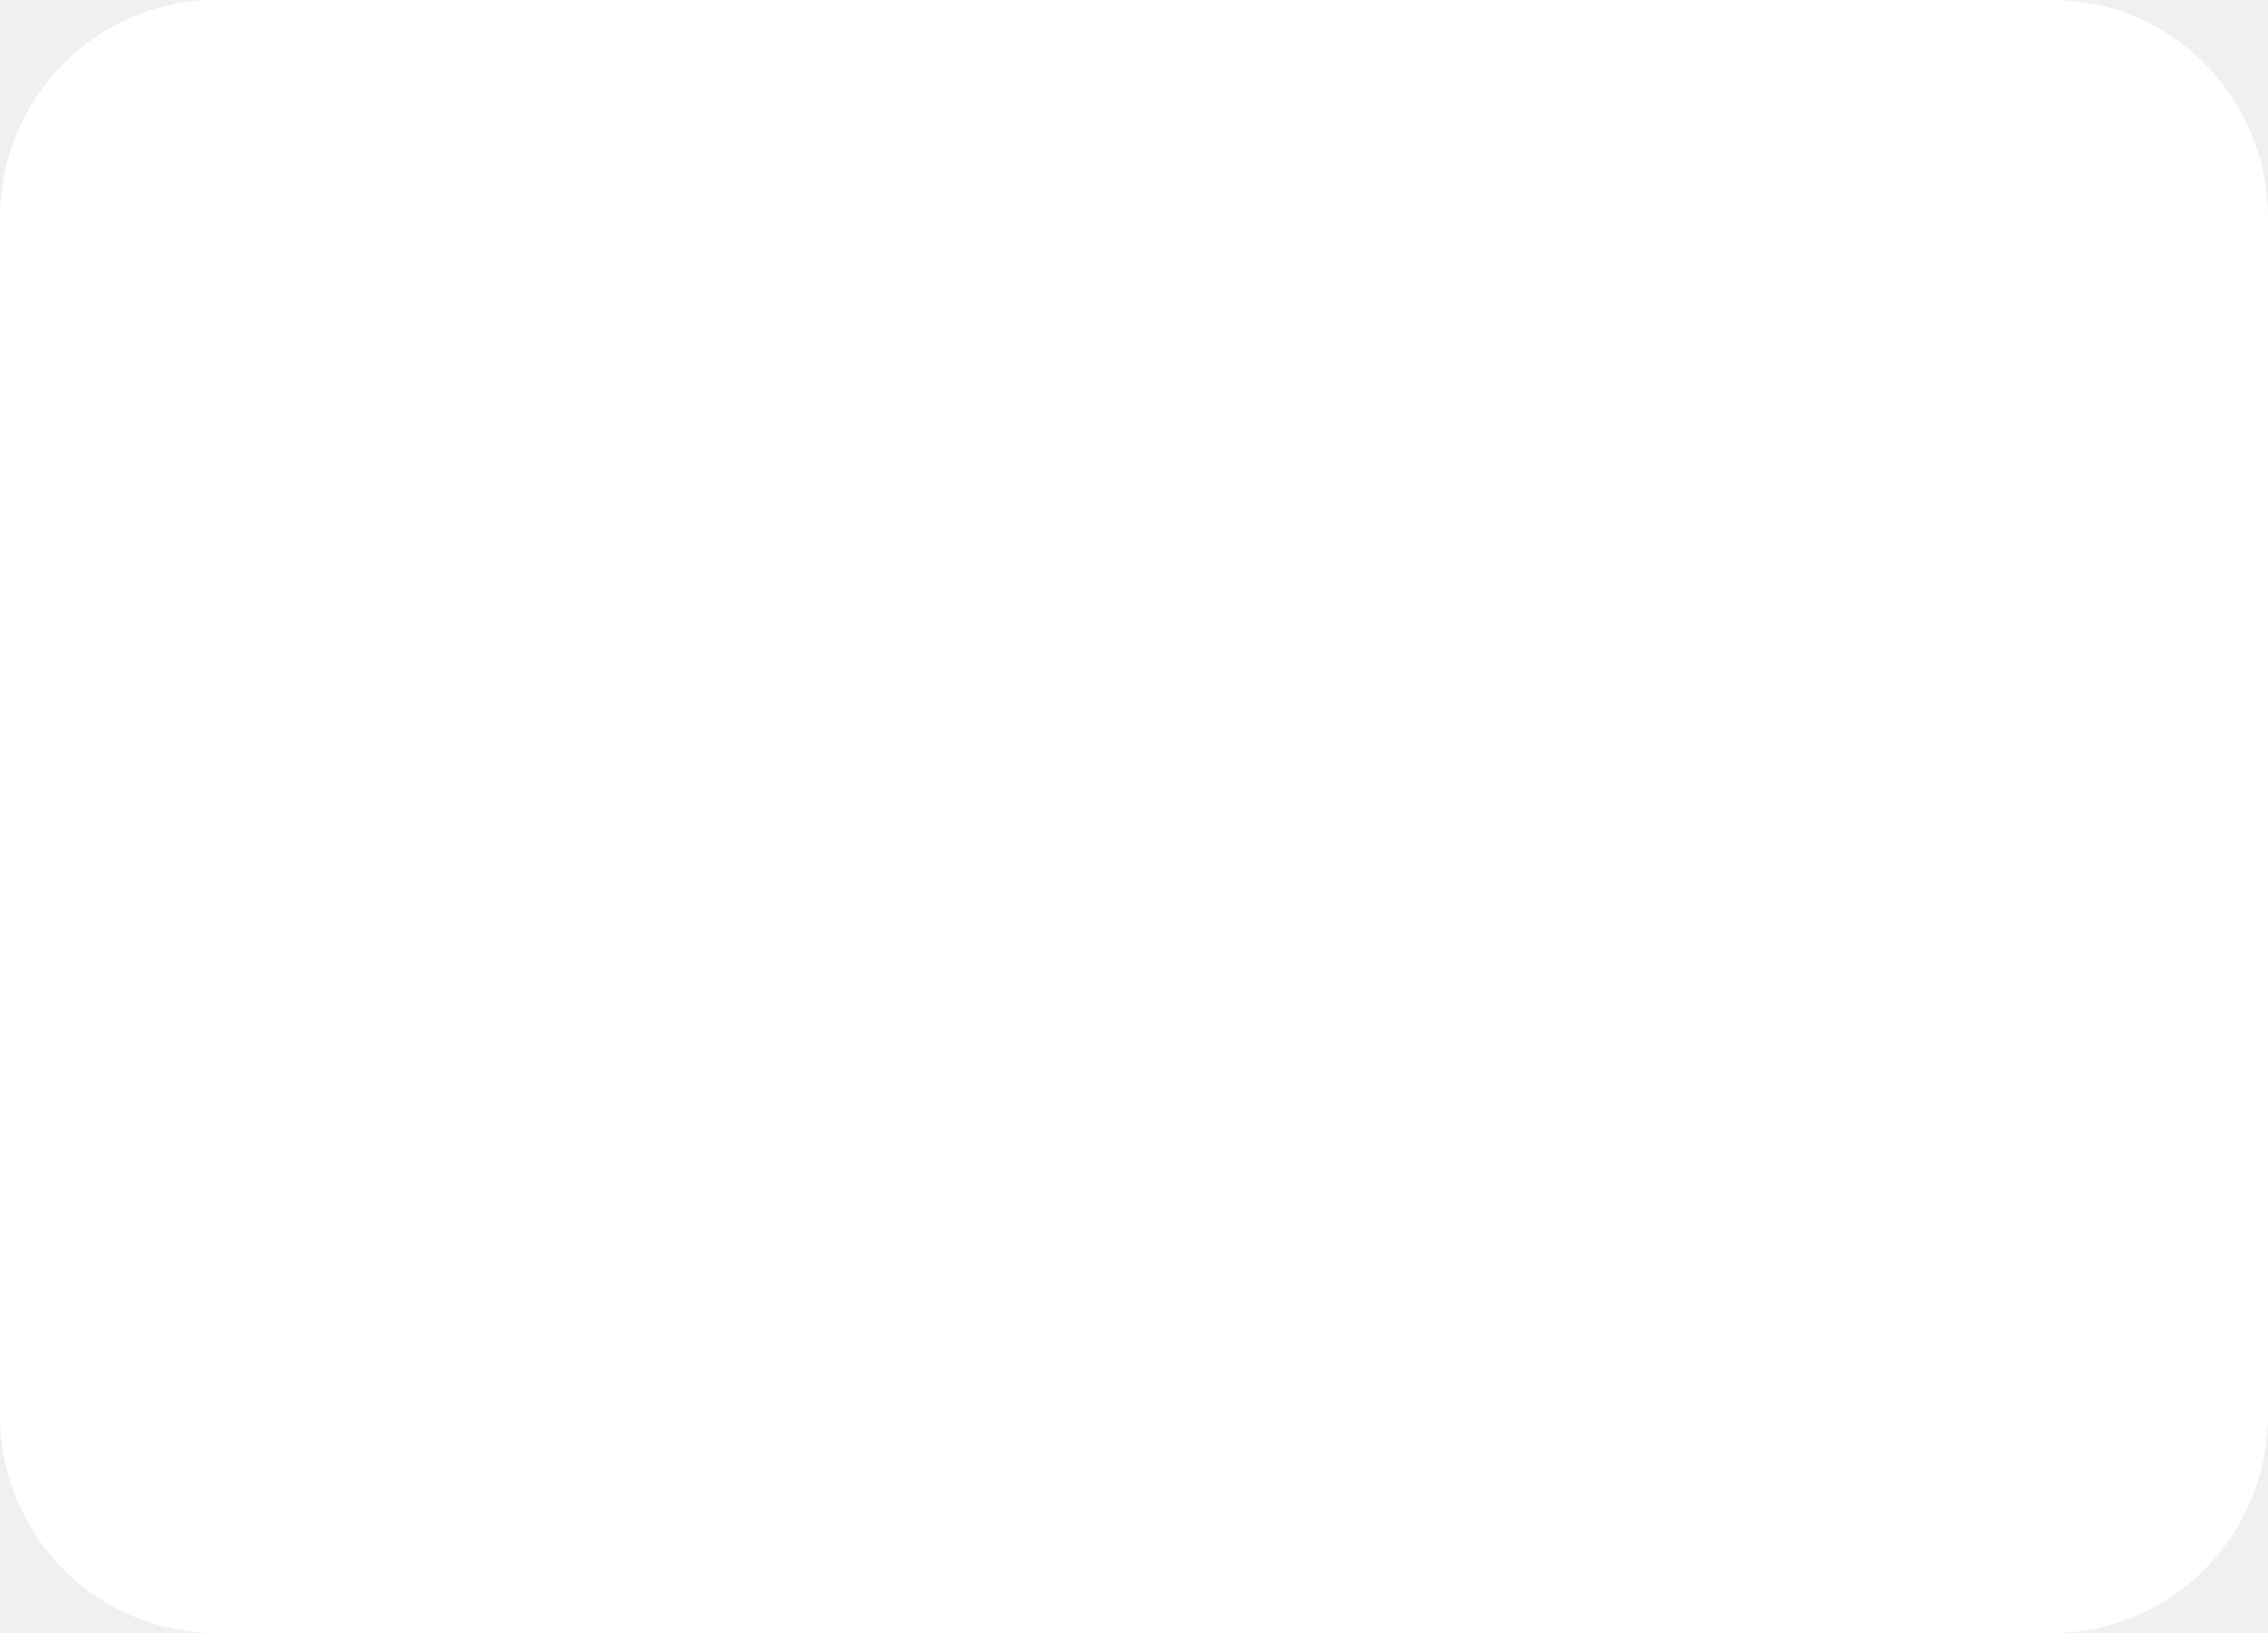
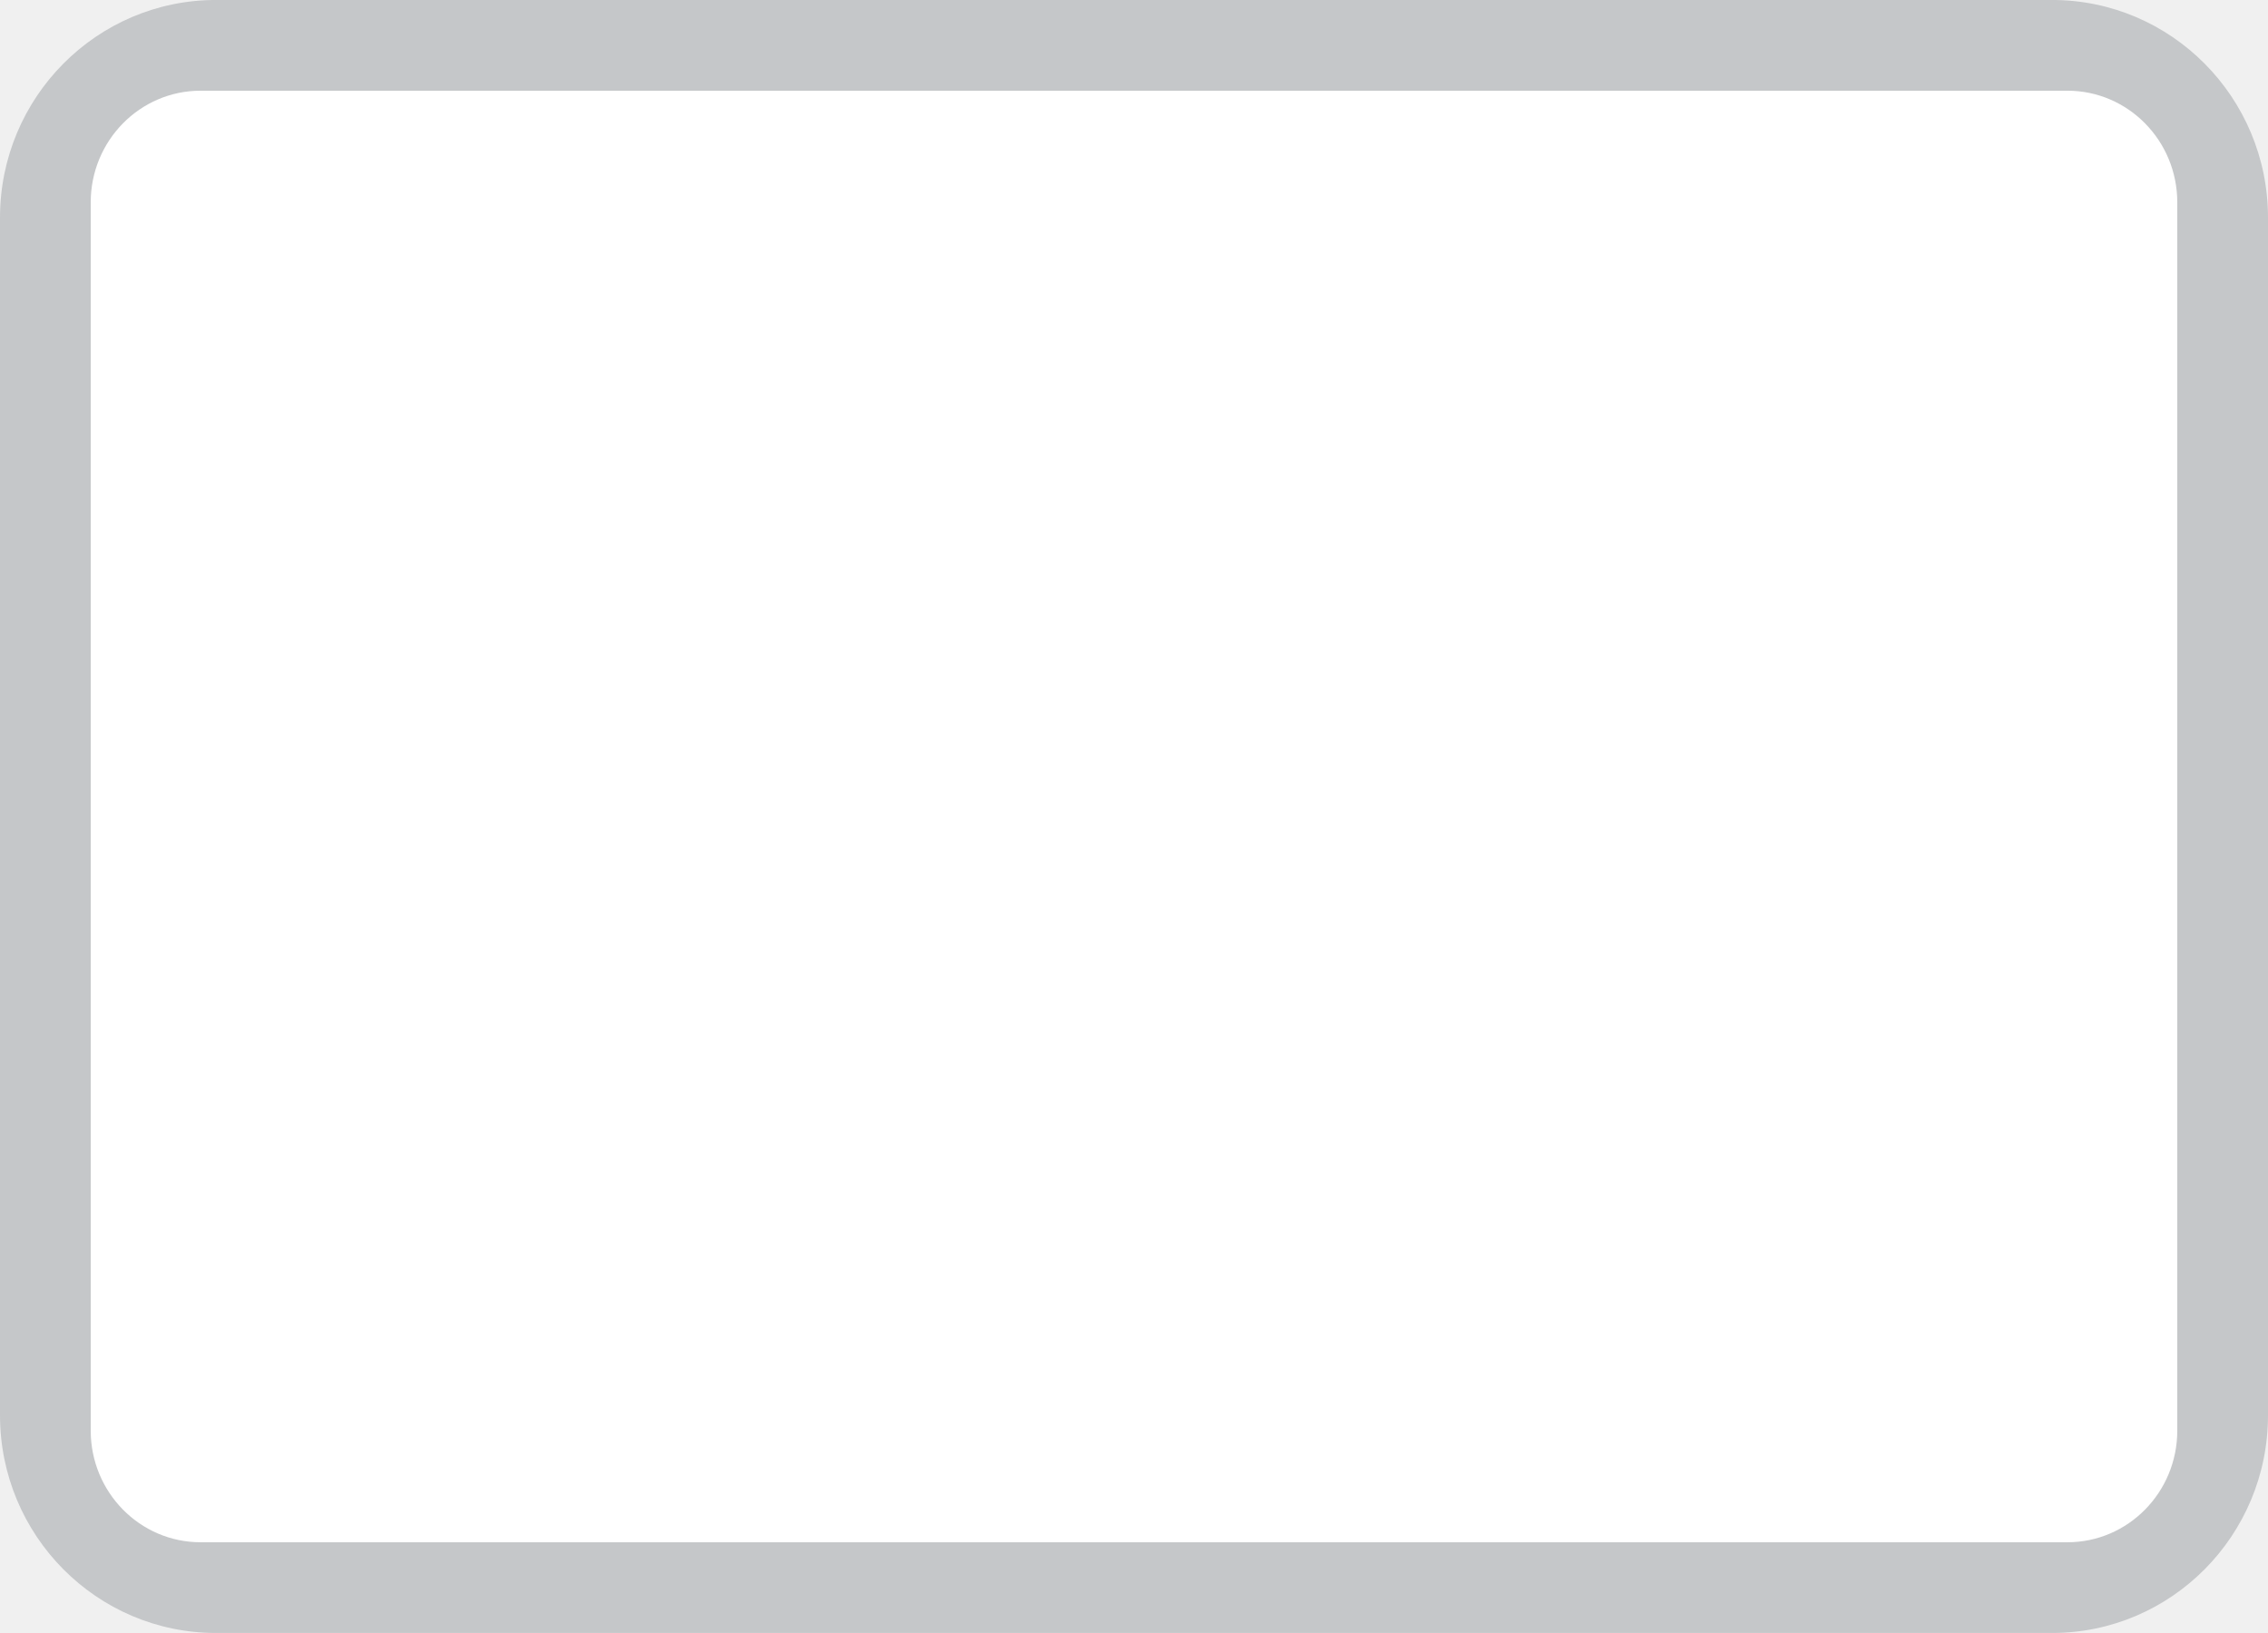
<svg xmlns="http://www.w3.org/2000/svg" viewBox="0 0 25 18" version="1.1" id="svg5037" height="18" width="25">
  <defs id="defs5039" />
  <g transform="translate(-54.99999,-921.3622)" id="layer1">
    <g id="generic-md-2" transform="translate(-180,480)">
-       <rect transform="translate(0,-1.5169706e-4)" rx="2.381" ry="2.4" style="color:#ffffff;display:inline;overflow:visible;visibility:visible;fill:#ffffff;fill-opacity:1;fill-rule:evenodd;stroke:none;stroke-width:1.195;marker:none;enable-background:accumulate" id="rect3449" width="25" height="18" x="235" y="441.362" />
-       <rect rx="1.211" ry="1.231" y="442.362" x="236" height="16" width="23" id="rect3451" style="color:#ffffff;display:inline;overflow:visible;visibility:visible;fill:#ffffff;fill-opacity:1;fill-rule:evenodd;stroke:none;stroke-width:1.221;marker:none;enable-background:accumulate" />
+       <rect transform="translate(0,-1.5169706e-4)" rx="2.381" ry="2.4" style="color:#c5c7c9;display:inline;overflow:visible;visibility:visible;fill:#c5c7c9;fill-opacity:1;fill-rule:evenodd;stroke:none;stroke-width:1.195;marker:none;enable-background:accumulate" id="rect3449" width="25" height="18" x="235" y="441.362" />
+       <rect rx="1.211" ry="1.231" y="442.362" x="236" height="16" width="23" id="rect3451" style="color:#c5c7c9;display:inline;overflow:visible;visibility:visible;fill:#ffffff;fill-opacity:1;fill-rule:evenodd;stroke:none;stroke-width:1.221;marker:none;enable-background:accumulate" />
    </g>
  </g>
</svg>
